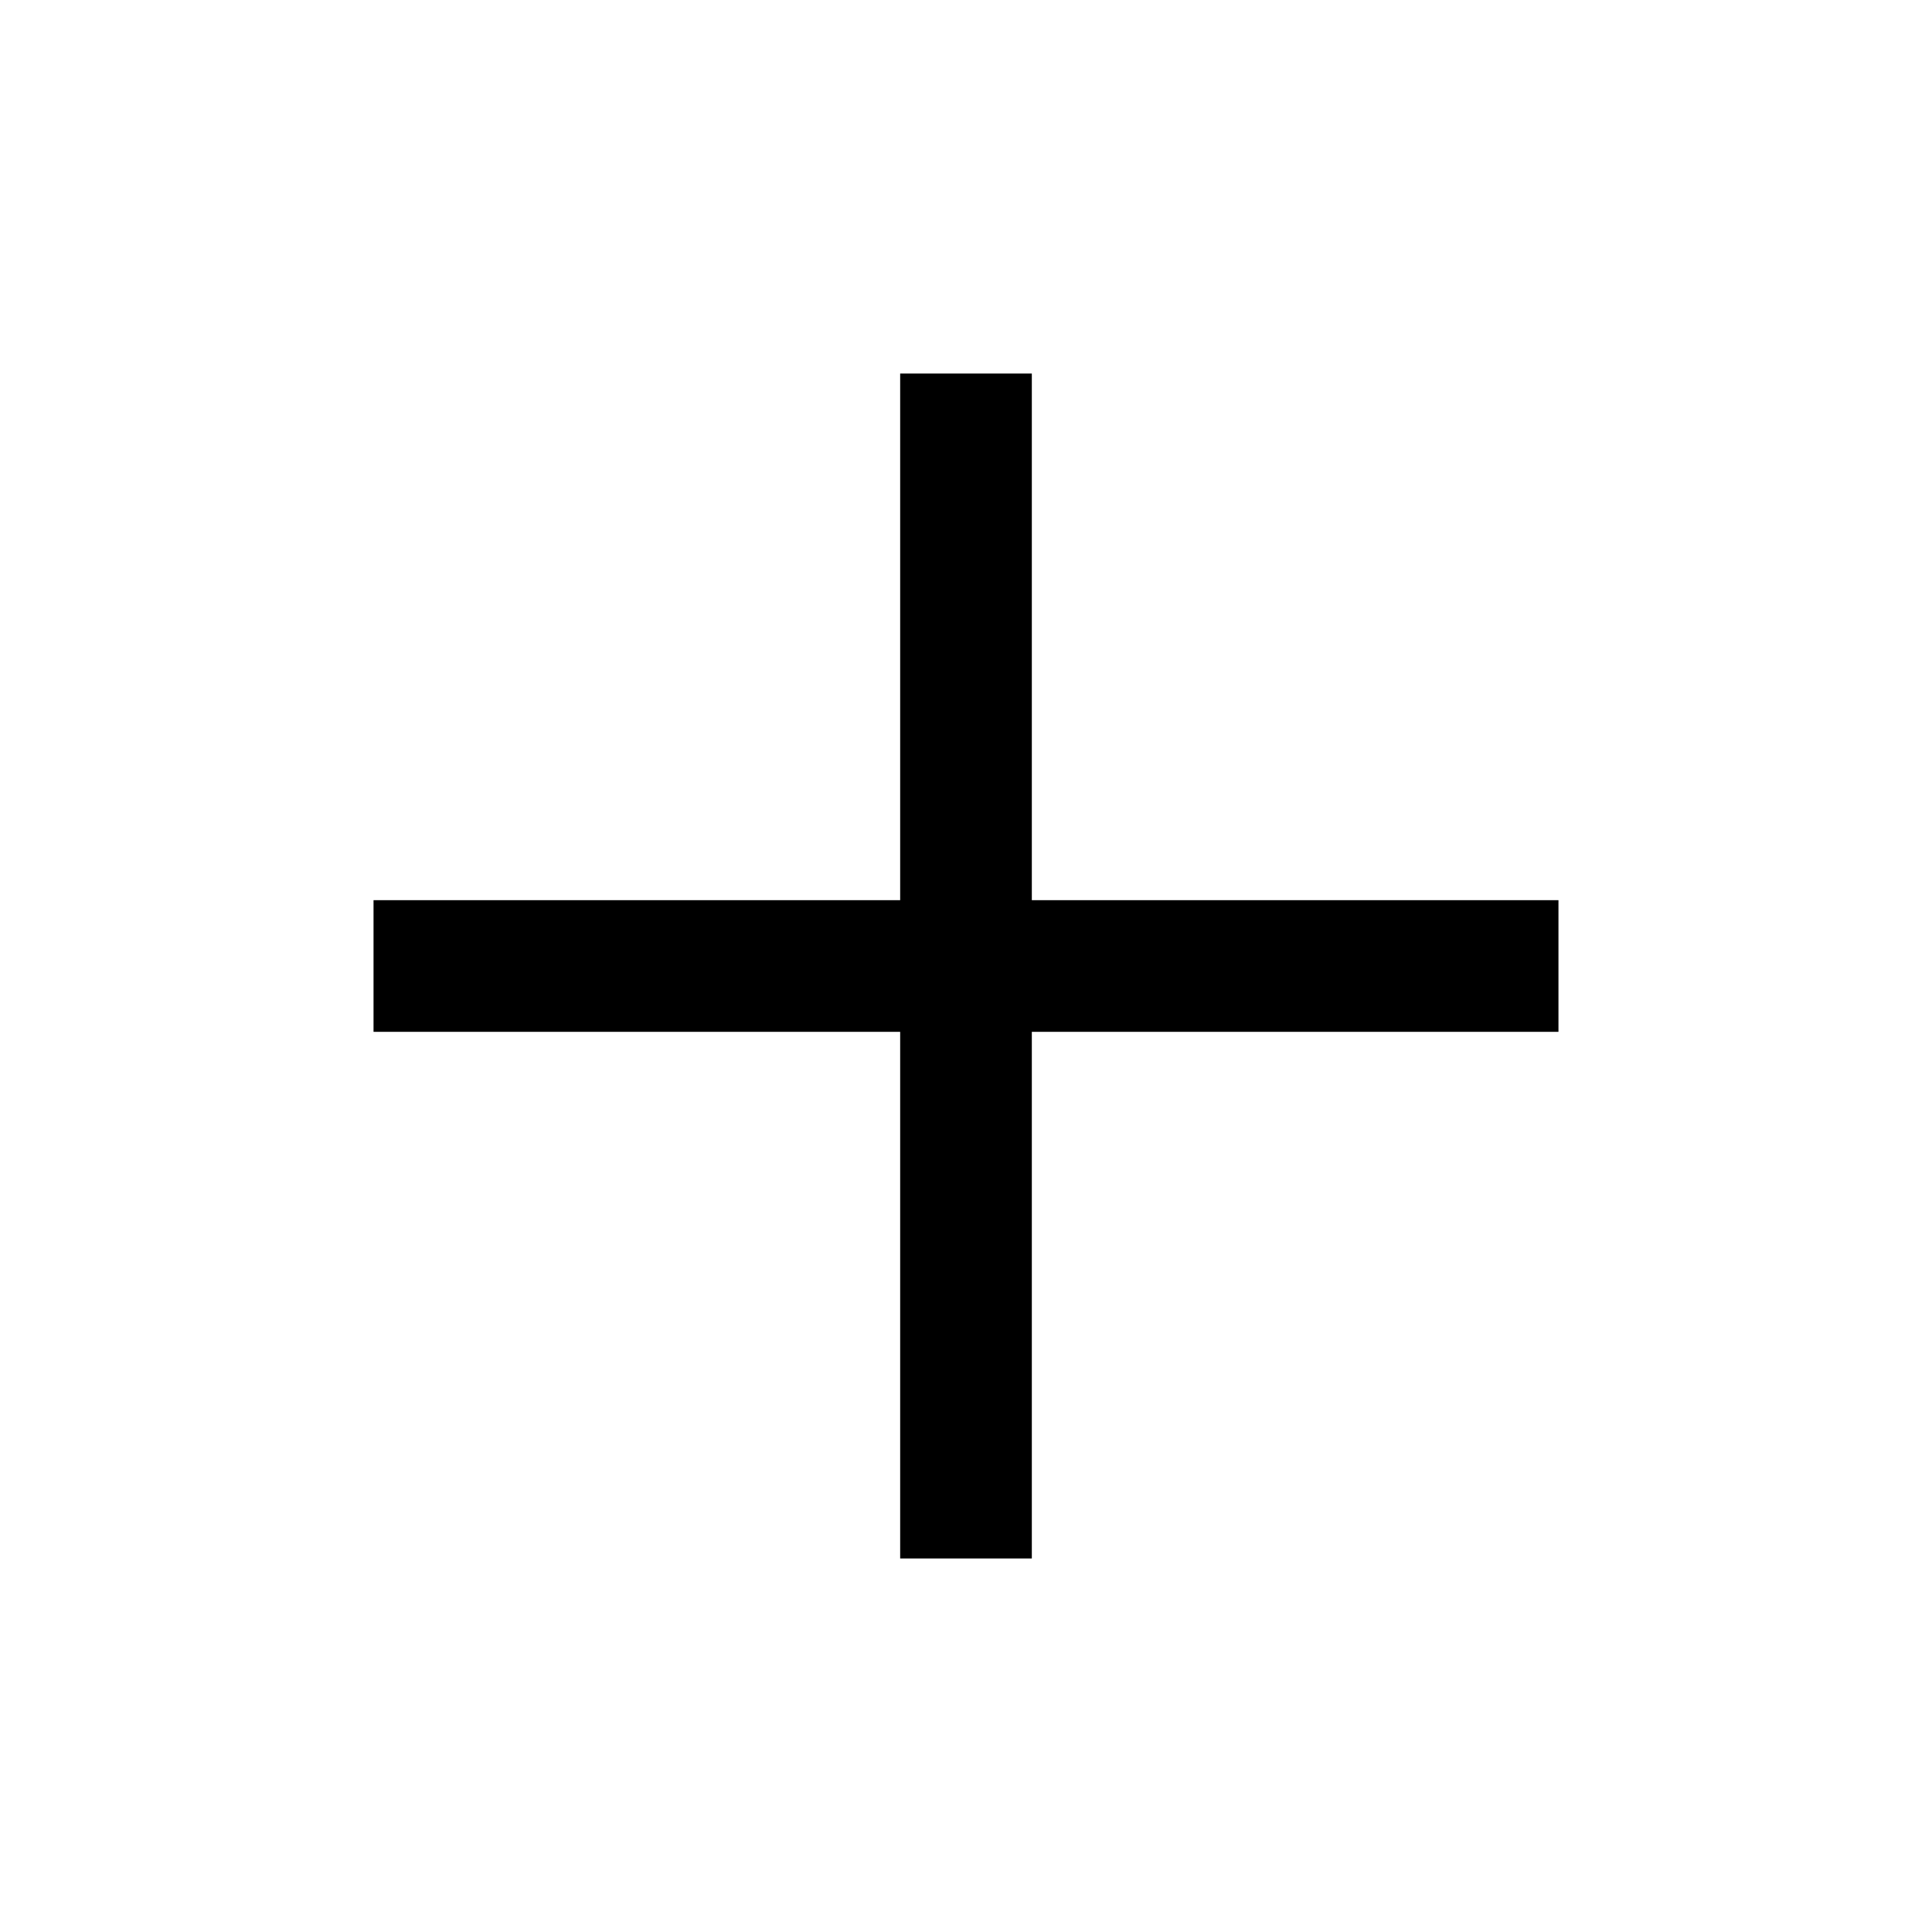
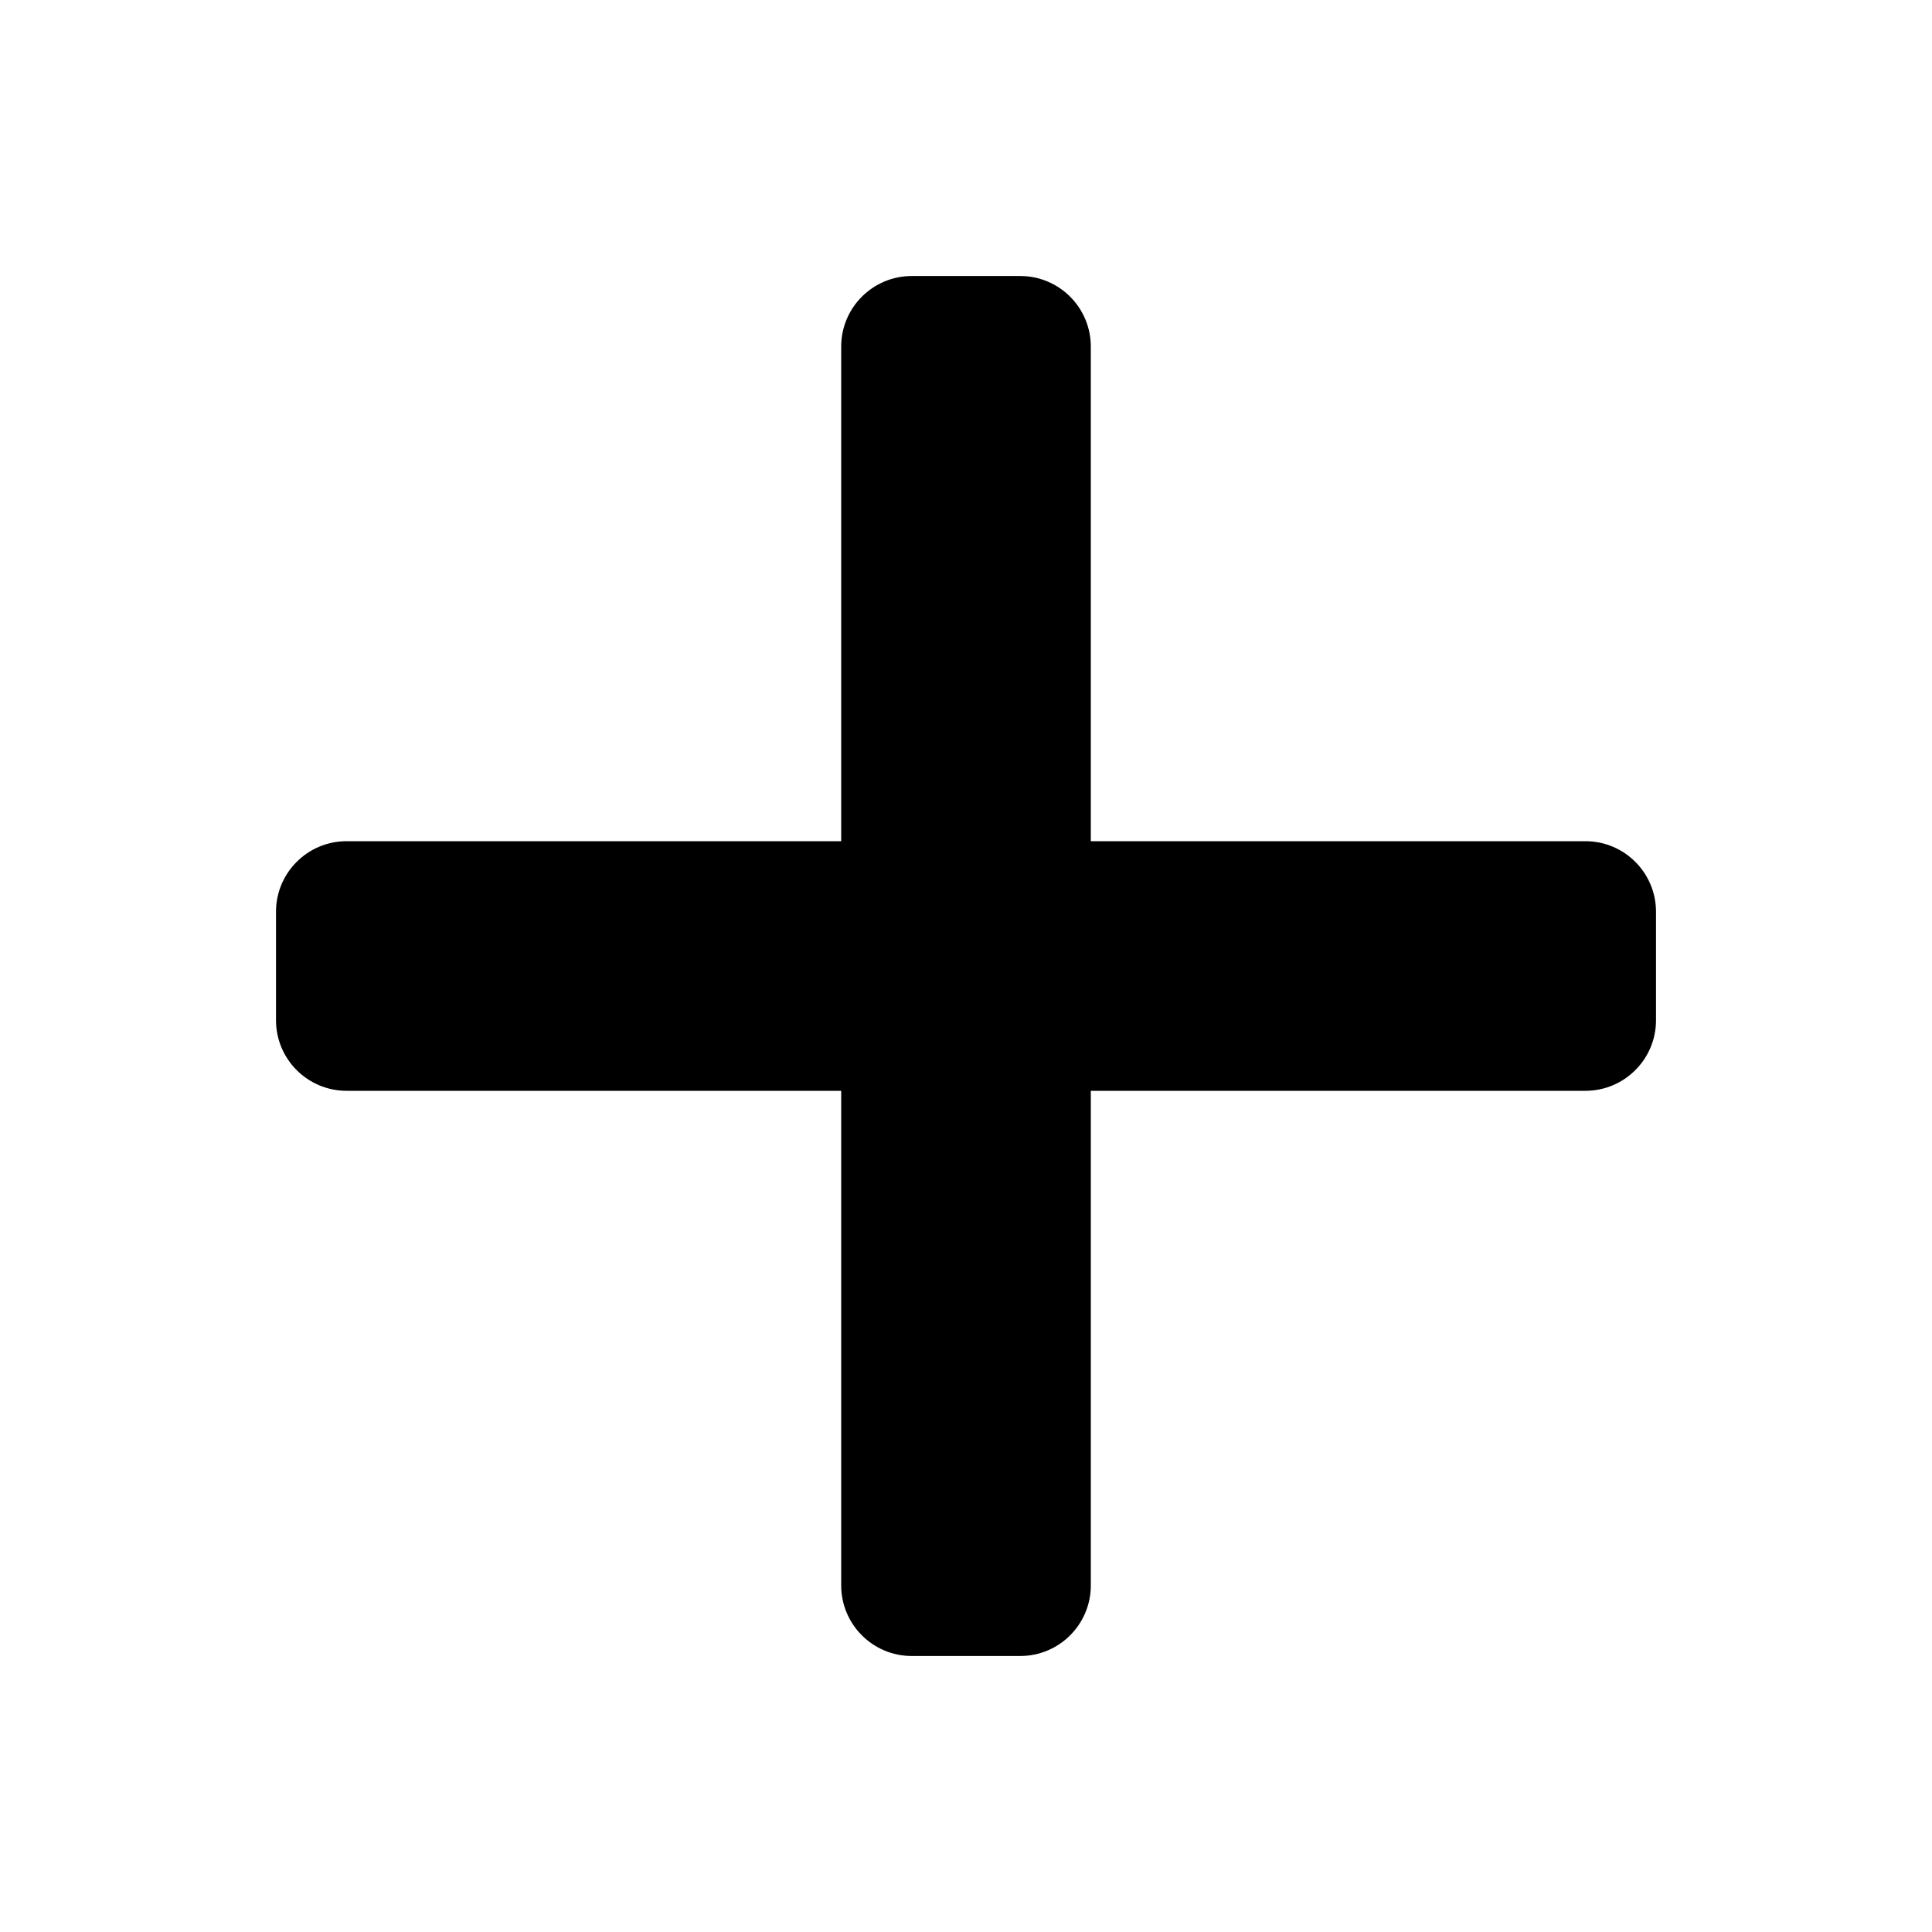
<svg xmlns="http://www.w3.org/2000/svg" height="280" viewBox="0 0 280 280" width="280">
-   <path d="m149.54 130.46h76.324v19.081h-76.324v76.324h-19.081v-76.324h-76.324v-19.081h76.324v-76.324h19.081z" fill-rule="evenodd" />
+   <path d="m158.088 121.912 0-71.679c0-5.651-4.581-10.232-10.232-10.232h-15.712c-5.651 0-10.232 4.581-10.232 10.232l-0 71.679-71.68 0c-5.651-0-10.232 4.581-10.232 10.232v15.712c0 5.651 4.581 10.232 10.232 10.232l71.68-0v71.68c0 5.651 4.581 10.232 10.232 10.232h15.713c5.651 0 10.232-4.581 10.232-10.232v-71.68l71.68 0c5.651-0 10.232-4.581 10.232-10.232v-15.712c0-5.651-4.581-10.232-10.232-10.232z" />
</svg>
